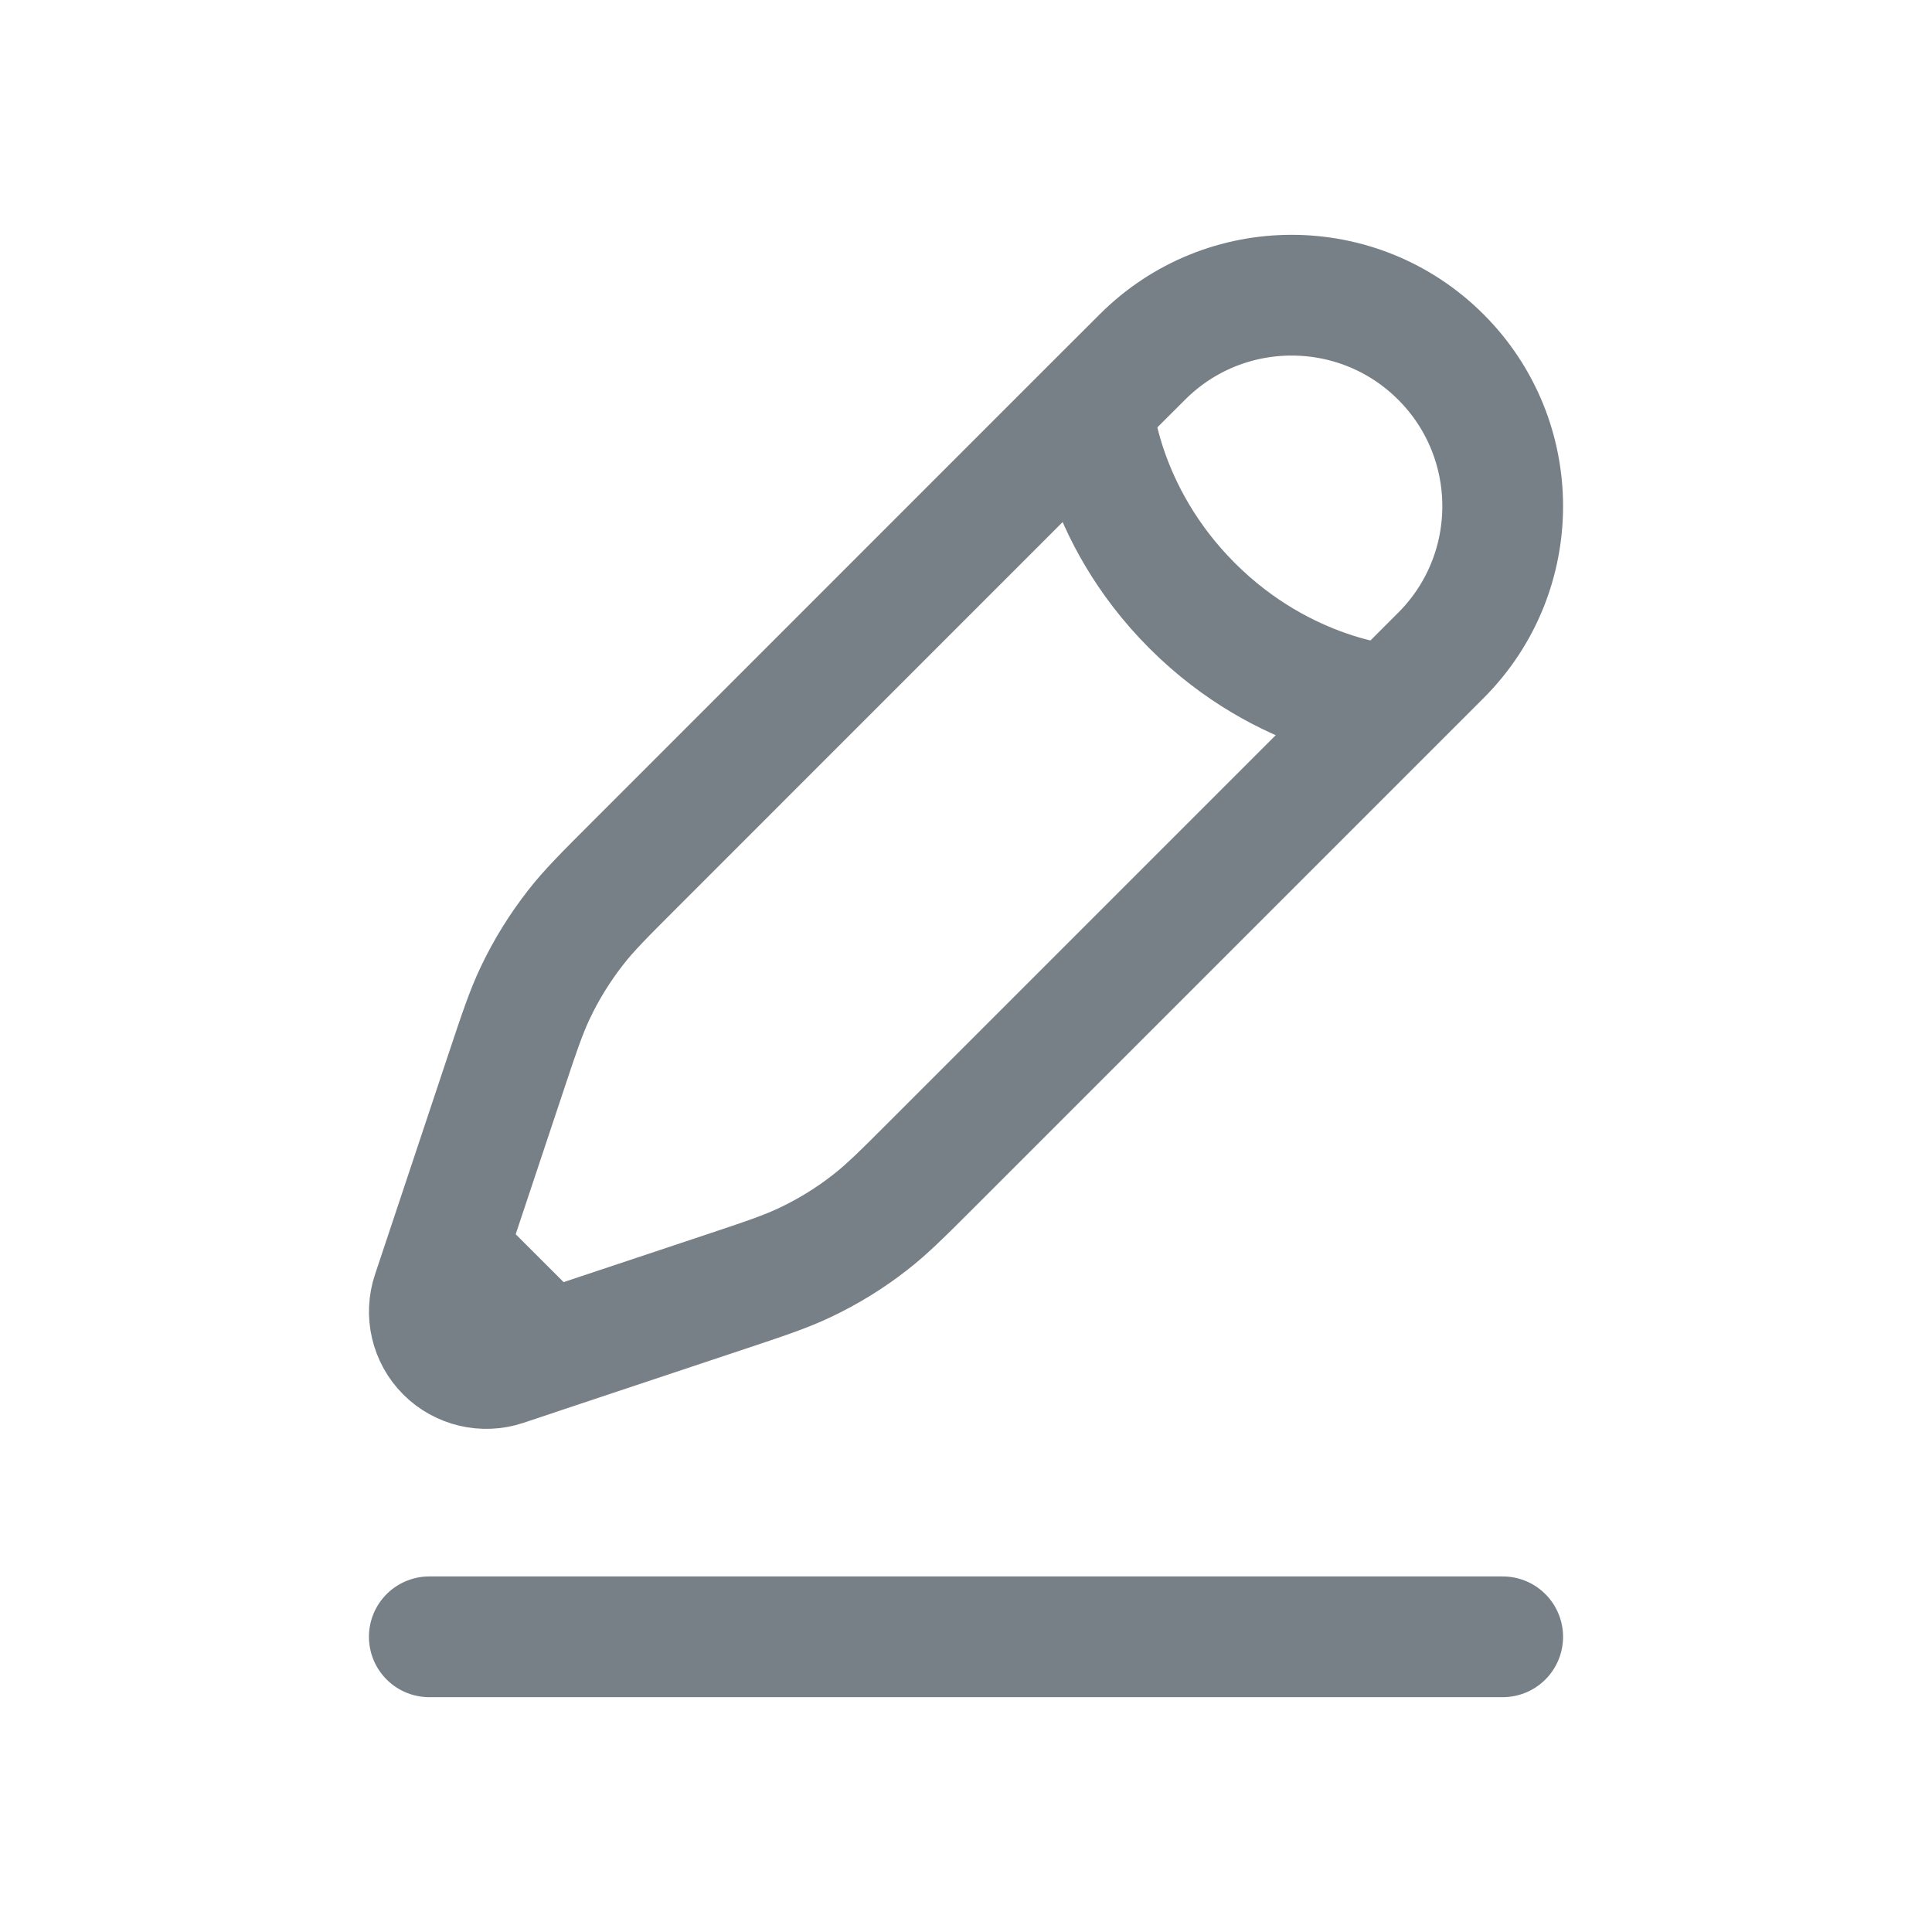
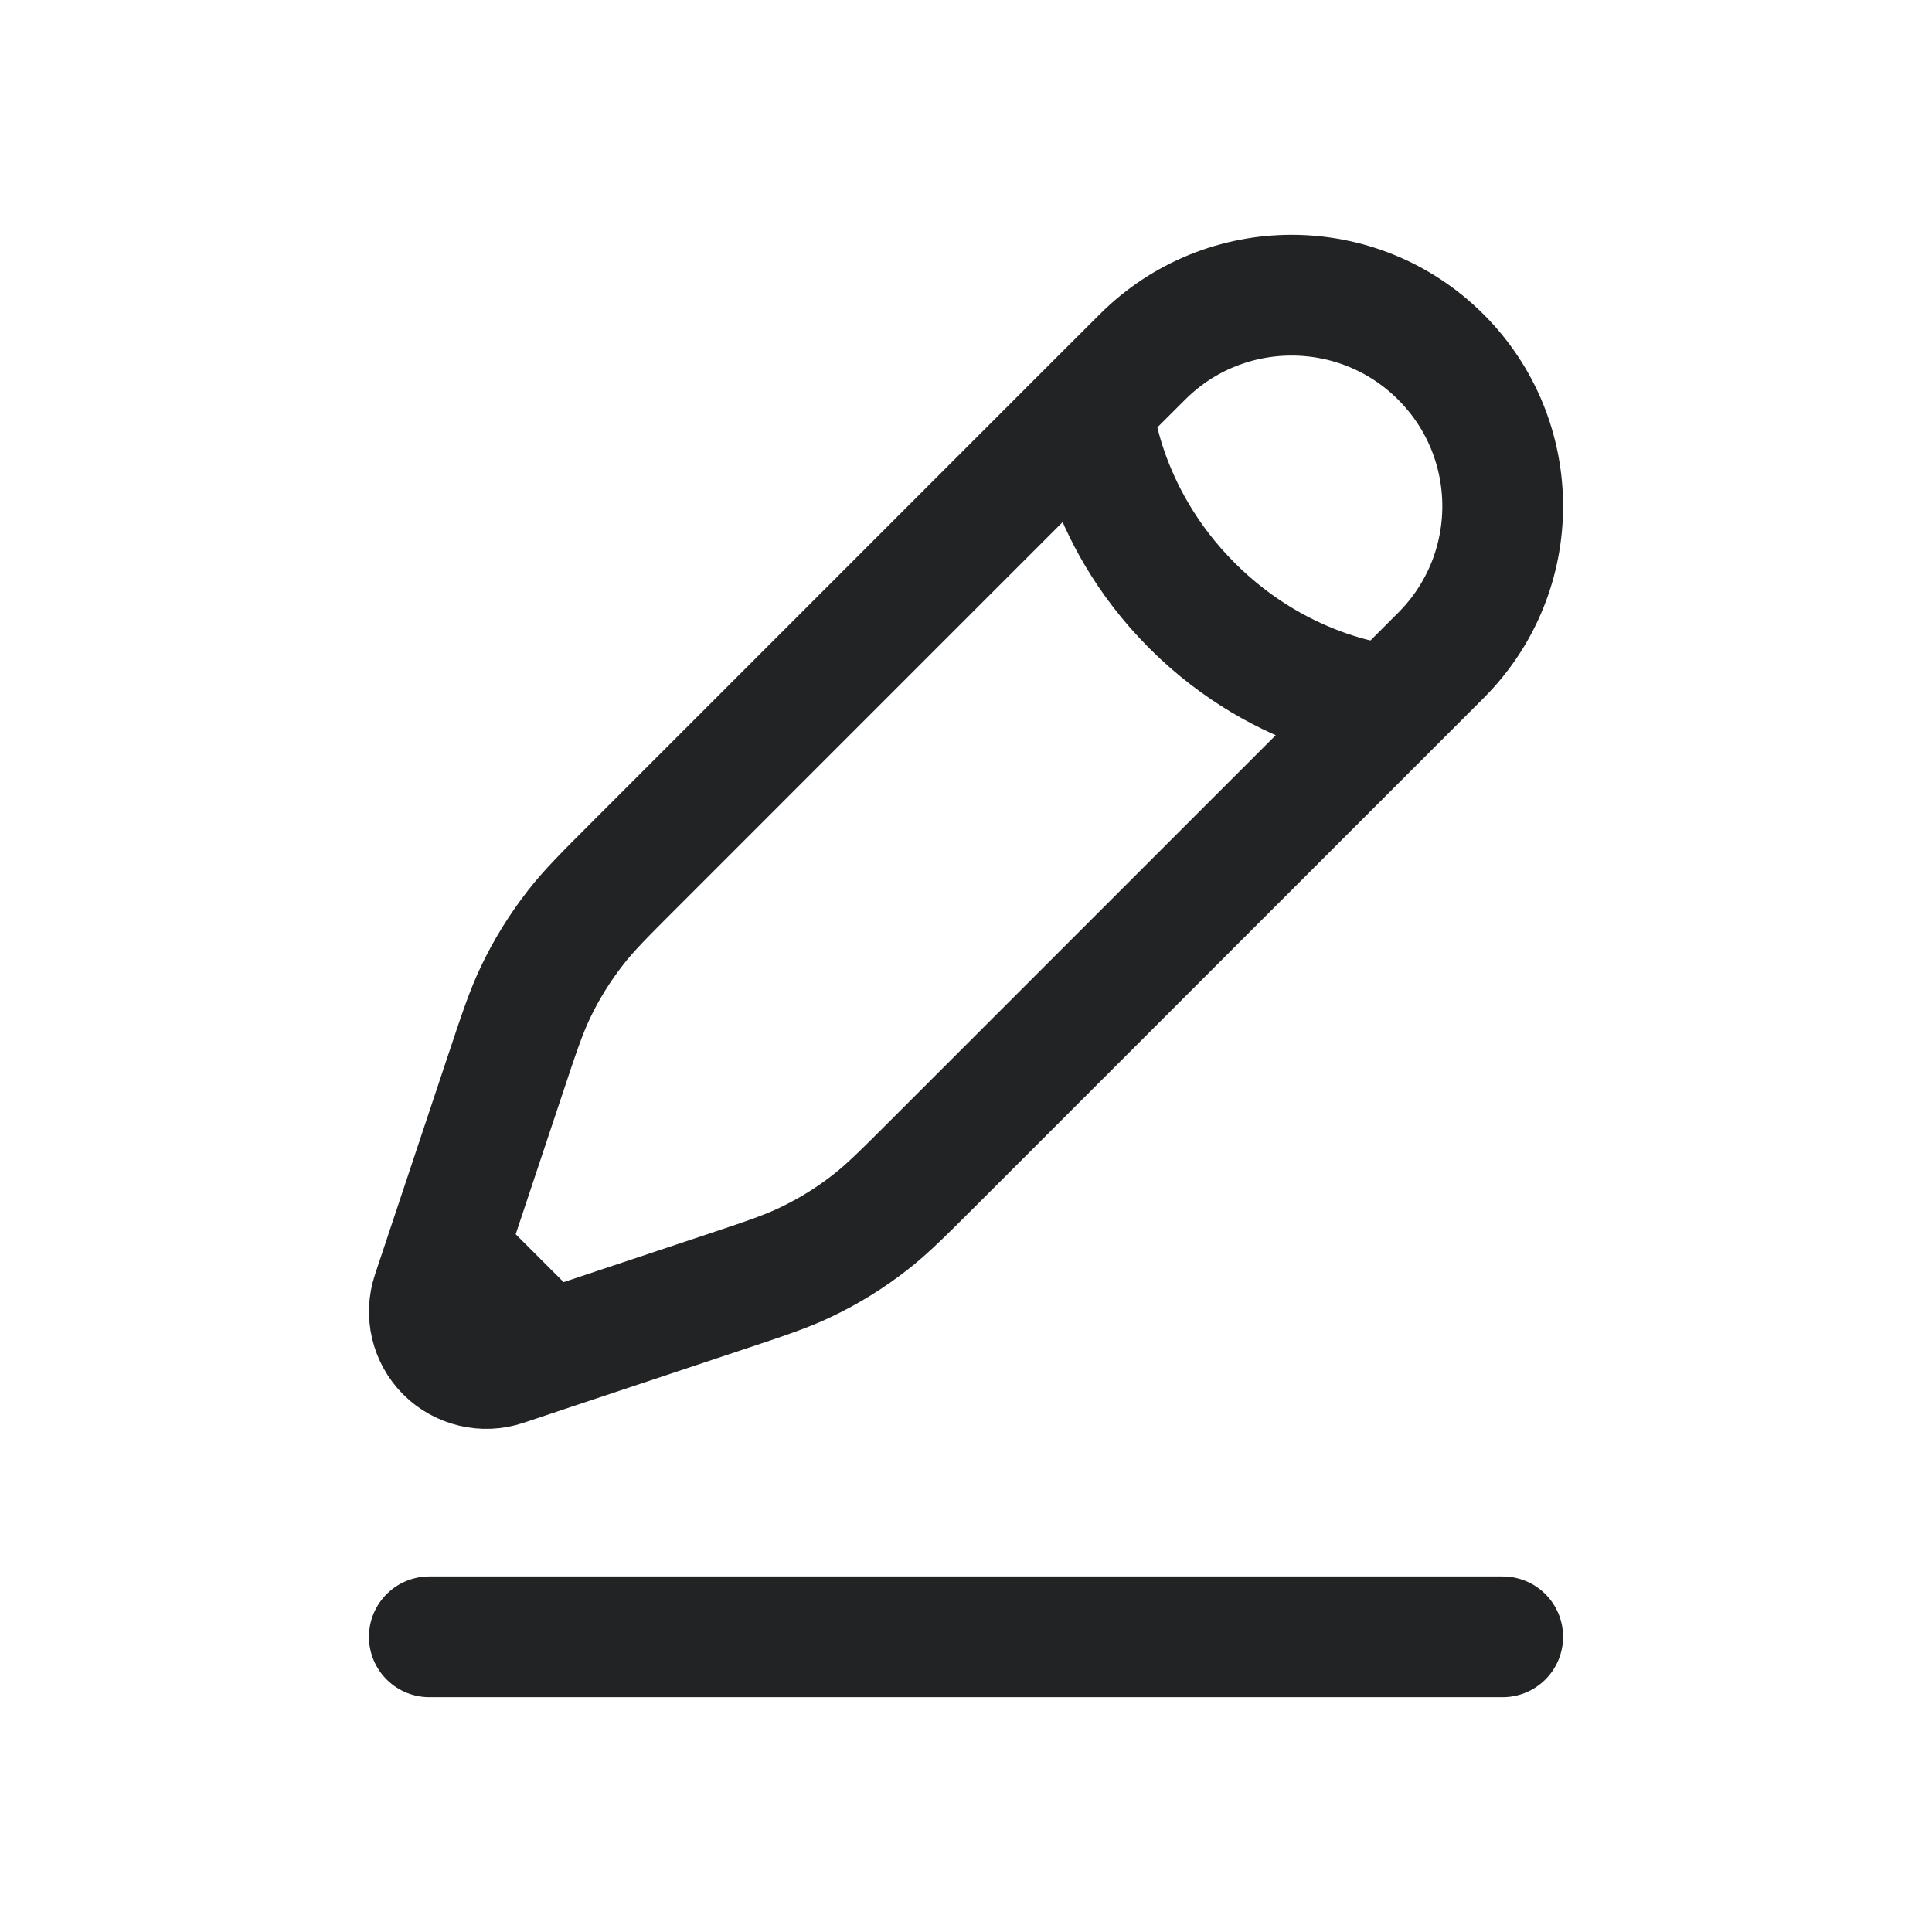
<svg xmlns="http://www.w3.org/2000/svg" preserveAspectRatio="none" overflow="visible" style="display: block;" width="24" height="24" viewBox="0 0 24 24" fill="none">
  <g id="Iconify Pack/solar:pen-2-linear">
-     <path id="Vector" d="M5.333 20.333H18.667" stroke-width="1.5" stroke-linecap="round" stroke-linejoin="round" stroke="#788087" />
-     <path id="Vector_2" d="M5.548 15.535L5.37 16.069C5.285 16.323 5.351 16.604 5.54 16.793C5.73 16.982 6.01 17.048 6.264 16.964L6.799 16.785L8.986 16.056C9.502 15.884 9.76 15.798 10.003 15.682C10.29 15.546 10.561 15.379 10.811 15.183C11.023 15.018 11.215 14.826 11.6 14.441L17.281 8.76L17.899 8.142C18.923 7.118 18.923 5.458 17.899 4.435C16.875 3.411 15.215 3.411 14.191 4.435L13.573 5.052M13.573 5.052C13.573 5.052 13.651 6.366 14.809 7.524C15.968 8.683 17.281 8.76 17.281 8.76M13.573 5.052L7.893 10.733C7.508 11.118 7.315 11.31 7.15 11.523C6.955 11.773 6.787 12.043 6.651 12.33C6.535 12.573 6.449 12.831 6.277 13.347L6.277 13.347L5.548 15.535M5.548 15.535L6.799 16.785" stroke-width="1.5" stroke-linecap="round" stroke-linejoin="round" stroke="#788087" />
+     <path id="Vector" d="M5.333 20.333H18.667" stroke="#212325" stroke-width="1.5" stroke-linecap="round" stroke-linejoin="round" />
+     <path id="Vector_2" d="M5.548 15.535L5.37 16.069C5.285 16.323 5.351 16.604 5.54 16.793C5.73 16.982 6.01 17.048 6.264 16.964L6.799 16.785L8.986 16.056C9.502 15.884 9.76 15.798 10.003 15.682C10.29 15.546 10.561 15.379 10.811 15.183C11.023 15.018 11.215 14.826 11.6 14.441L17.281 8.76L17.899 8.142C18.923 7.118 18.923 5.458 17.899 4.435C16.875 3.411 15.215 3.411 14.191 4.435L13.573 5.052M13.573 5.052C13.573 5.052 13.651 6.366 14.809 7.524C15.968 8.683 17.281 8.76 17.281 8.76M13.573 5.052L7.893 10.733C7.508 11.118 7.315 11.31 7.15 11.523C6.955 11.773 6.787 12.043 6.651 12.33C6.535 12.573 6.449 12.831 6.277 13.347L5.548 15.535M5.548 15.535L6.799 16.785" stroke="#212325" stroke-width="1.5" stroke-linecap="round" stroke-linejoin="round" />
  </g>
</svg>
